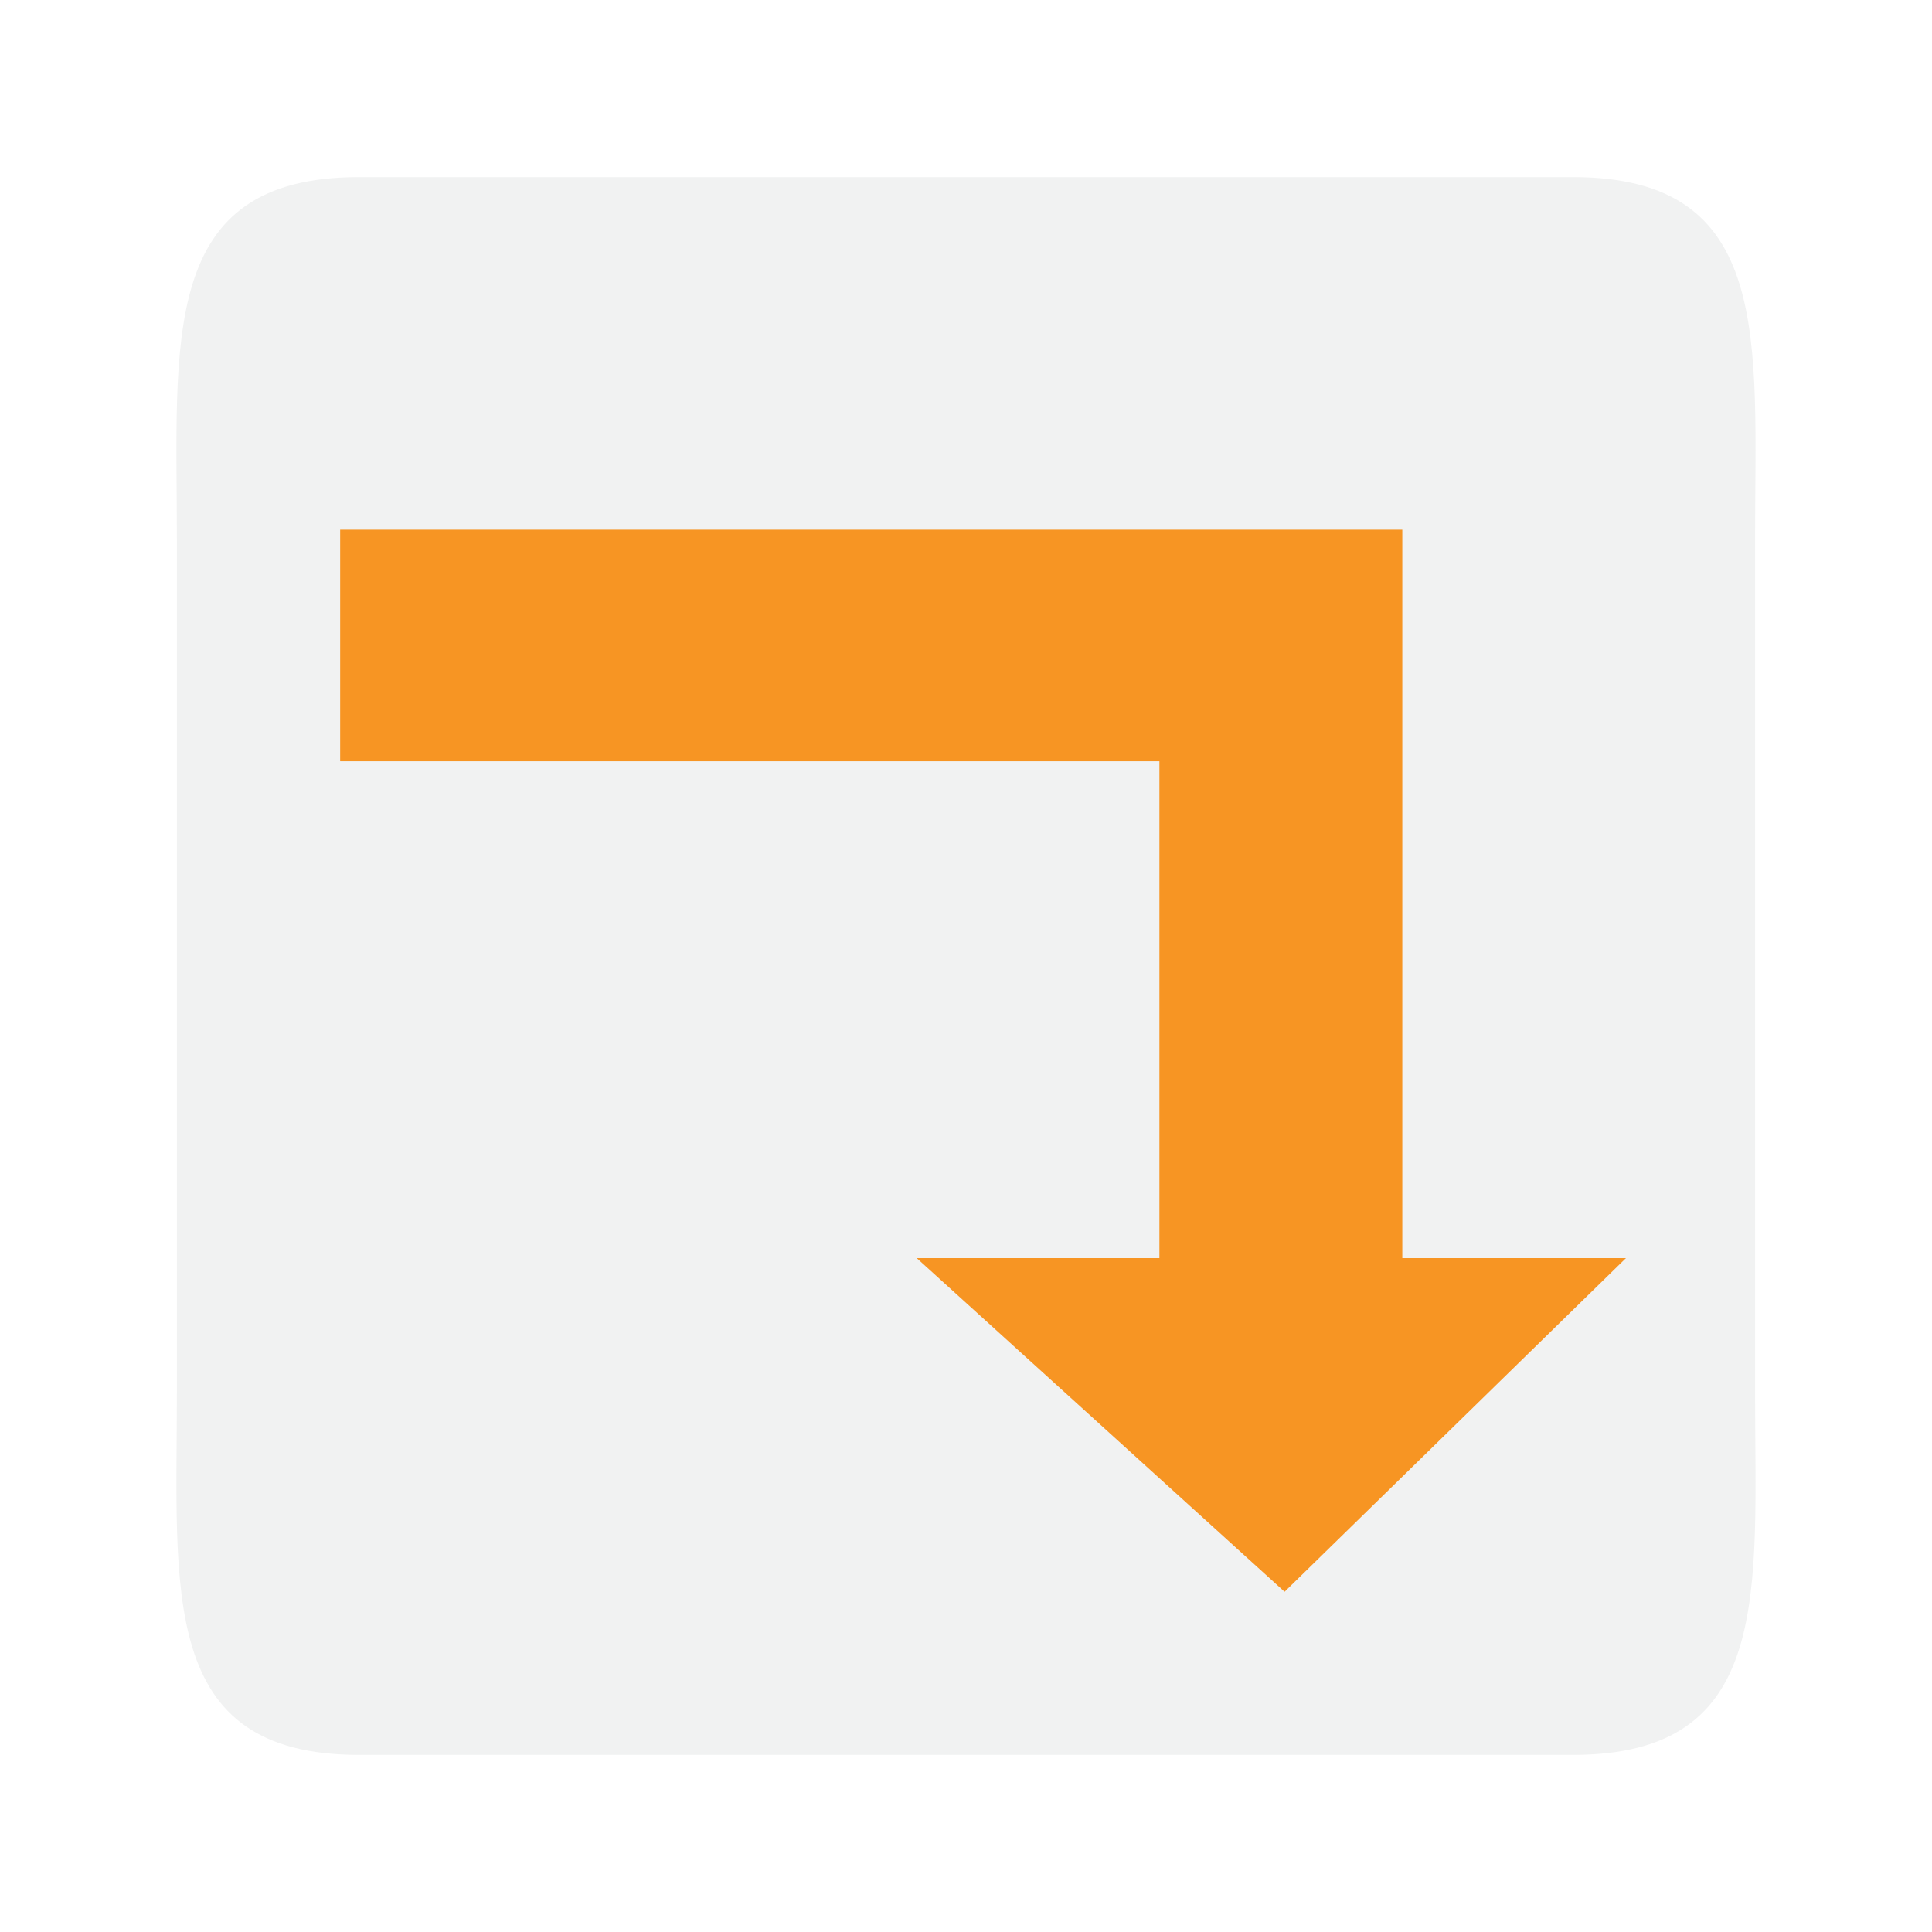
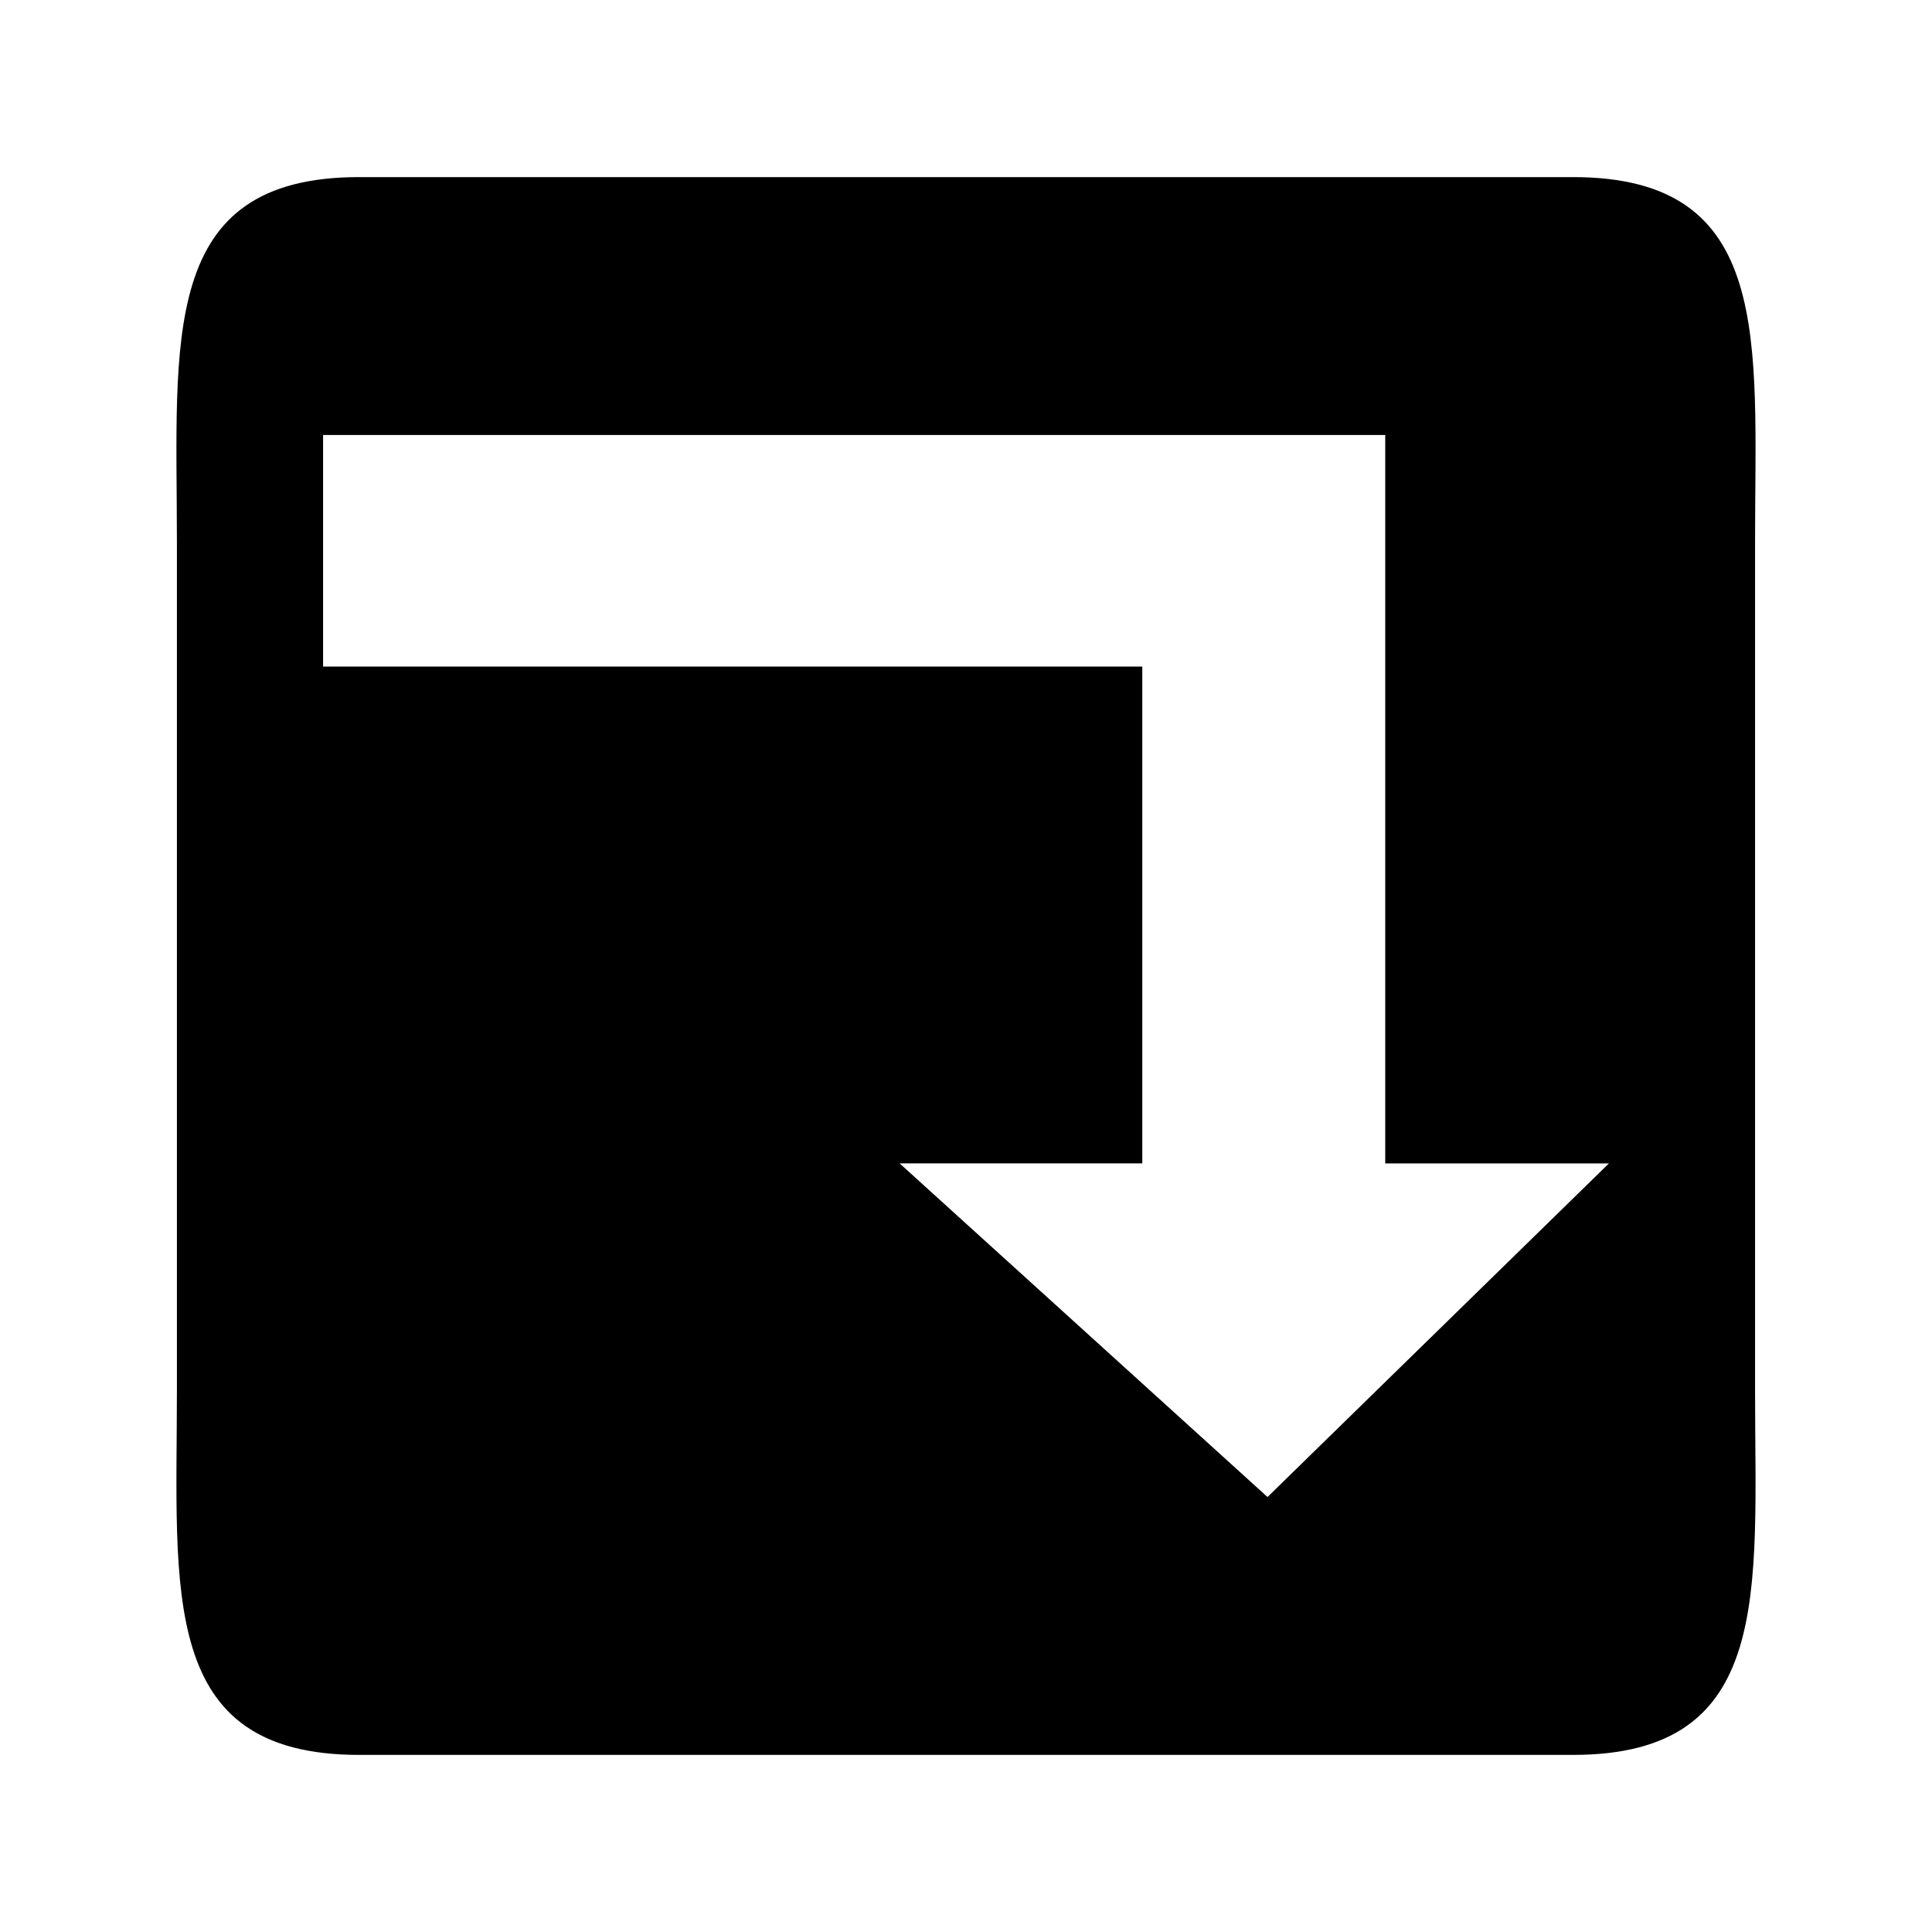
- <svg xmlns="http://www.w3.org/2000/svg" version="1.1" id="Layer_1" x="0px" y="0px" width="48px" height="48px" viewBox="16 -7.5 48 48" enable-background="new 16 -7.5 48 48" xml:space="preserve">
-   <path fill="#F1F2F2" d="M59.604,27.053c0,4.994,0.472,9.047-4.525,9.047H24.921c-4.995,0-4.526-4.053-4.526-9.047V5.949  c0-4.999-0.469-9.049,4.526-9.049h30.158c4.997,0,4.525,4.05,4.525,9.049V27.053L59.604,27.053z" />
-   <polygon fill="#F79523" points="24.451,5.66 24.451,11.413 44.805,11.413 44.805,23.758 38.776,23.758 47.915,32.047 56.396,23.758   50.84,23.758 50.84,5.66 " />
+ <svg xmlns="http://www.w3.org/2000/svg" version="1.1" id="Layer_1" x="0px" y="0px" width="48px" height="48px" viewBox="0 0 48 48" enable-background="new 0 0 48 48" xml:space="preserve">
+   <path d="M43.604,13.449c0-4.999,0.473-9.049-4.524-9.049H8.921c-4.995,0-4.526,4.05-4.526,9.049v21.104  c0,4.994-0.469,9.047,4.526,9.047H39.08c4.997,0,4.524-4.053,4.524-9.047V13.449z M31.491,37.193l-9.14-8.289h6.029V16.56H8.027  v-5.753h26.389v18.098h5.557L31.491,37.193z" />
</svg>
